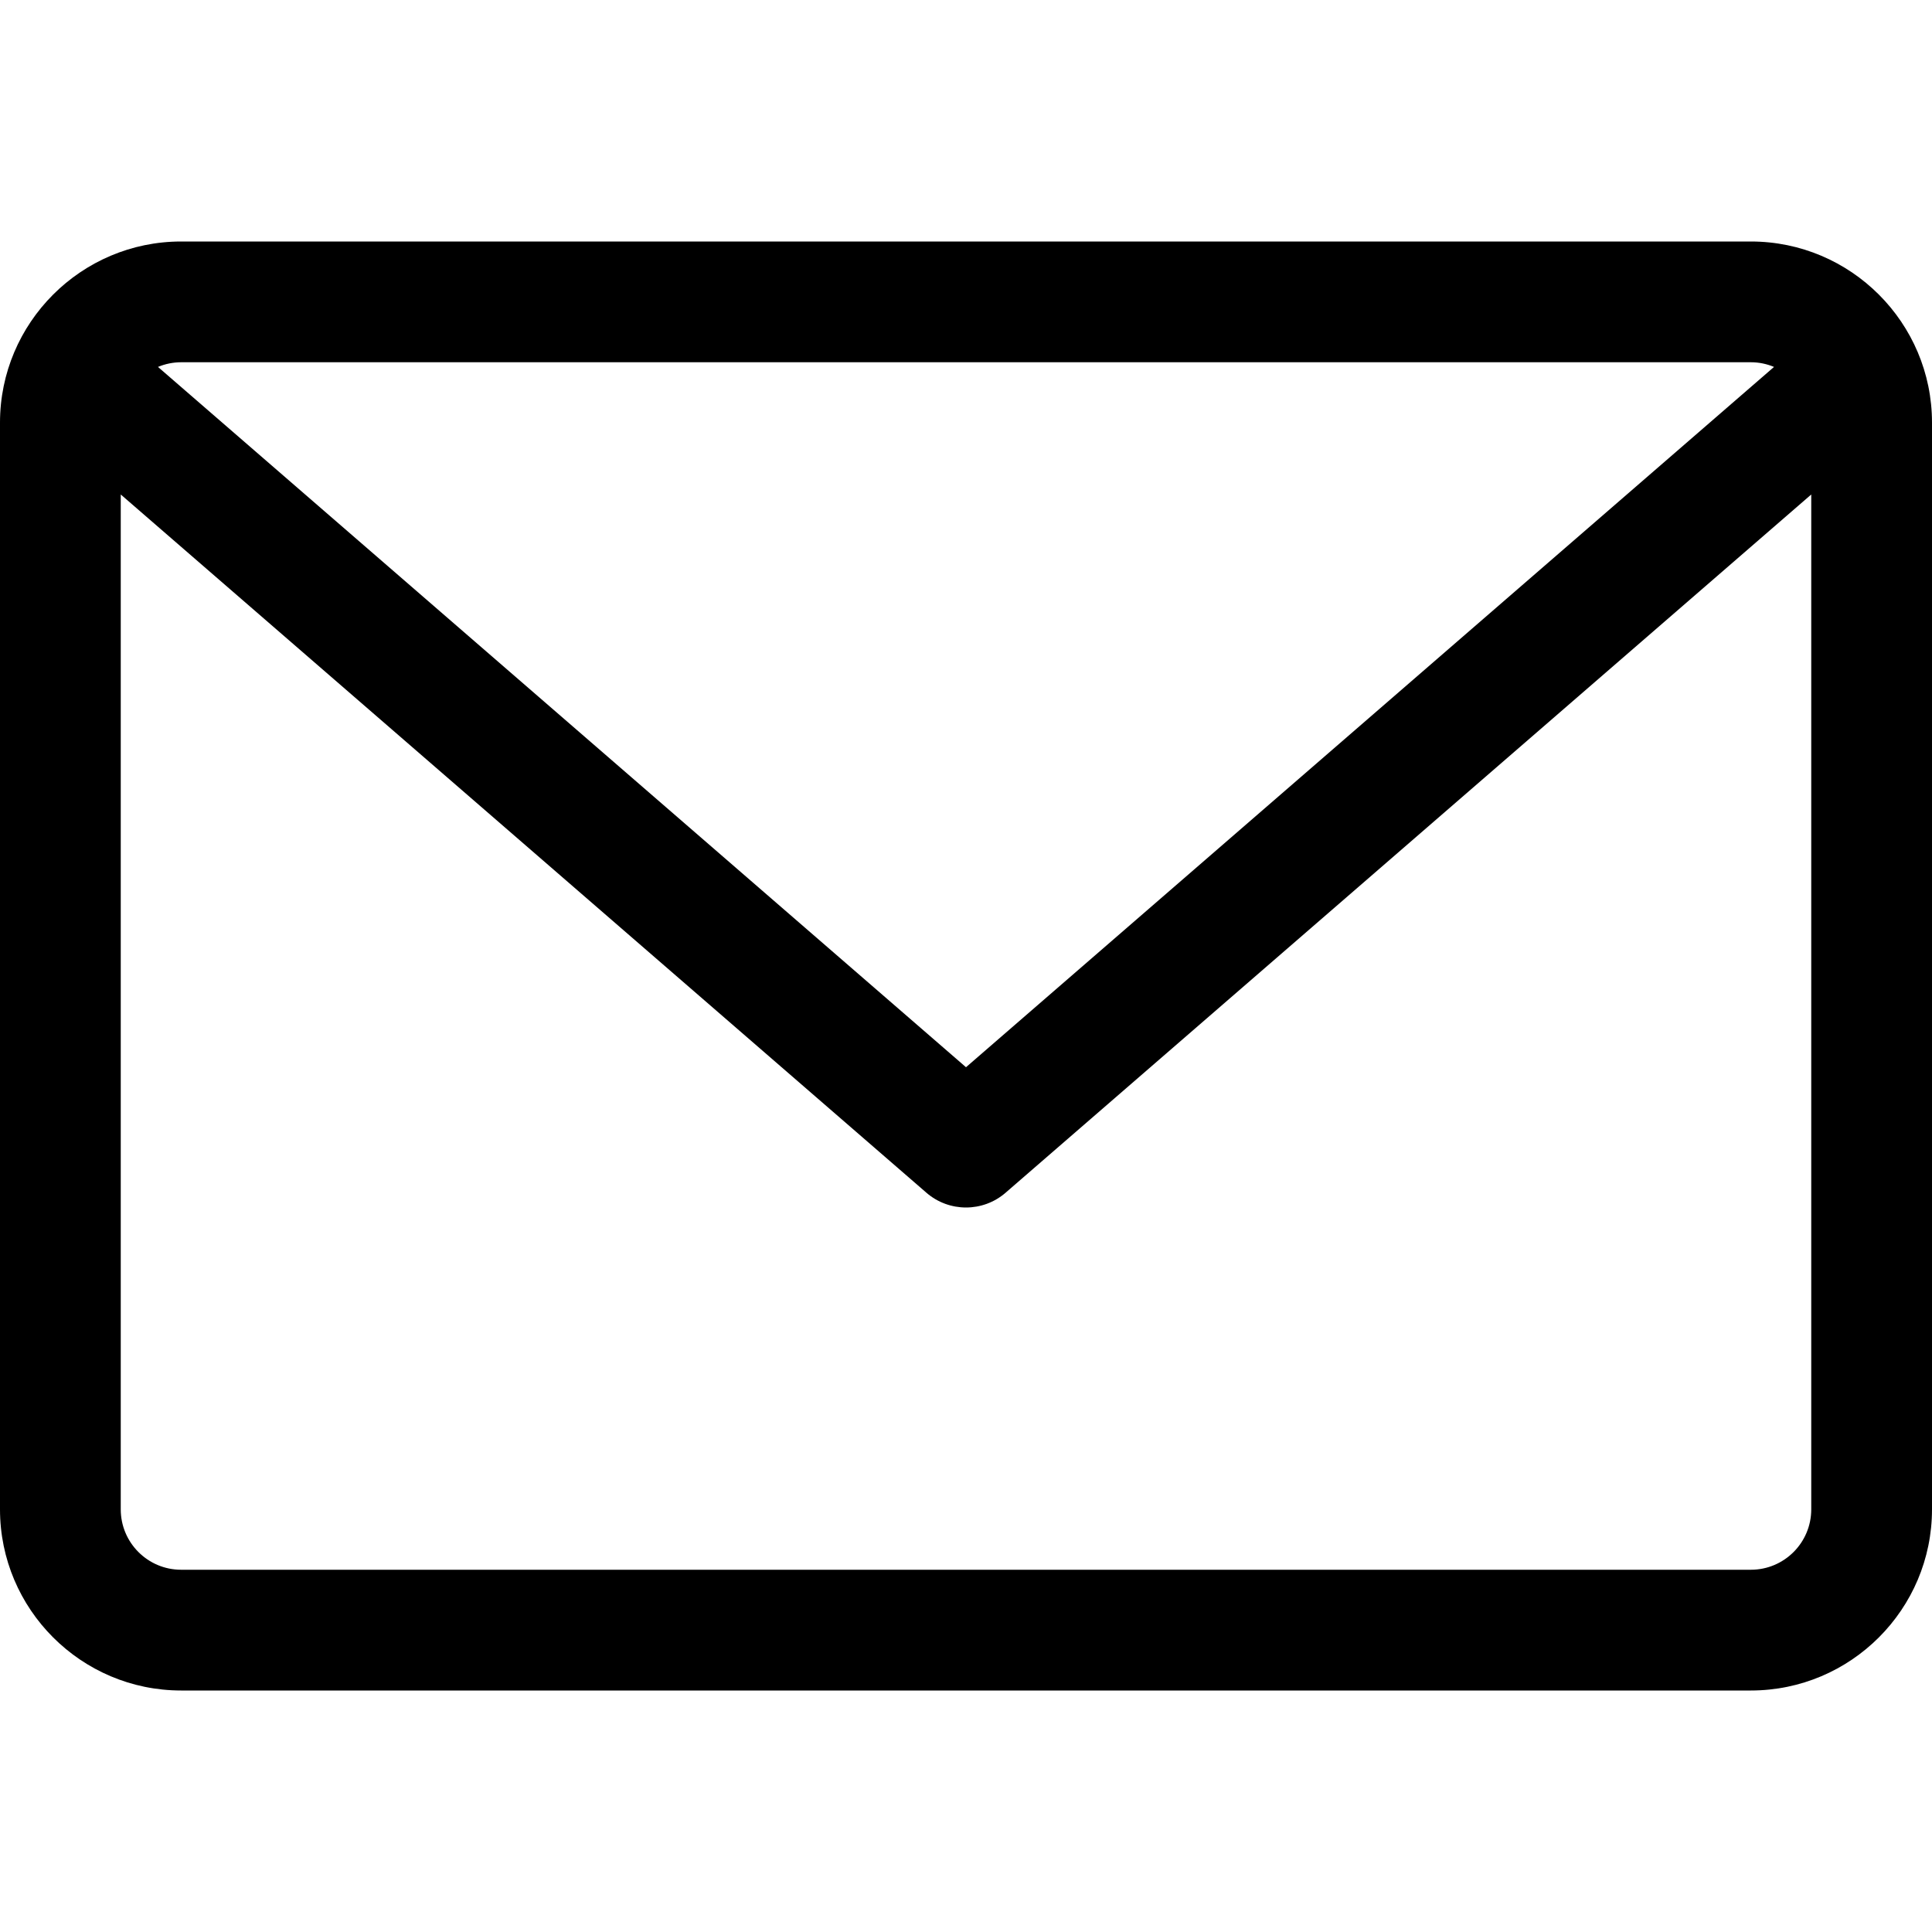
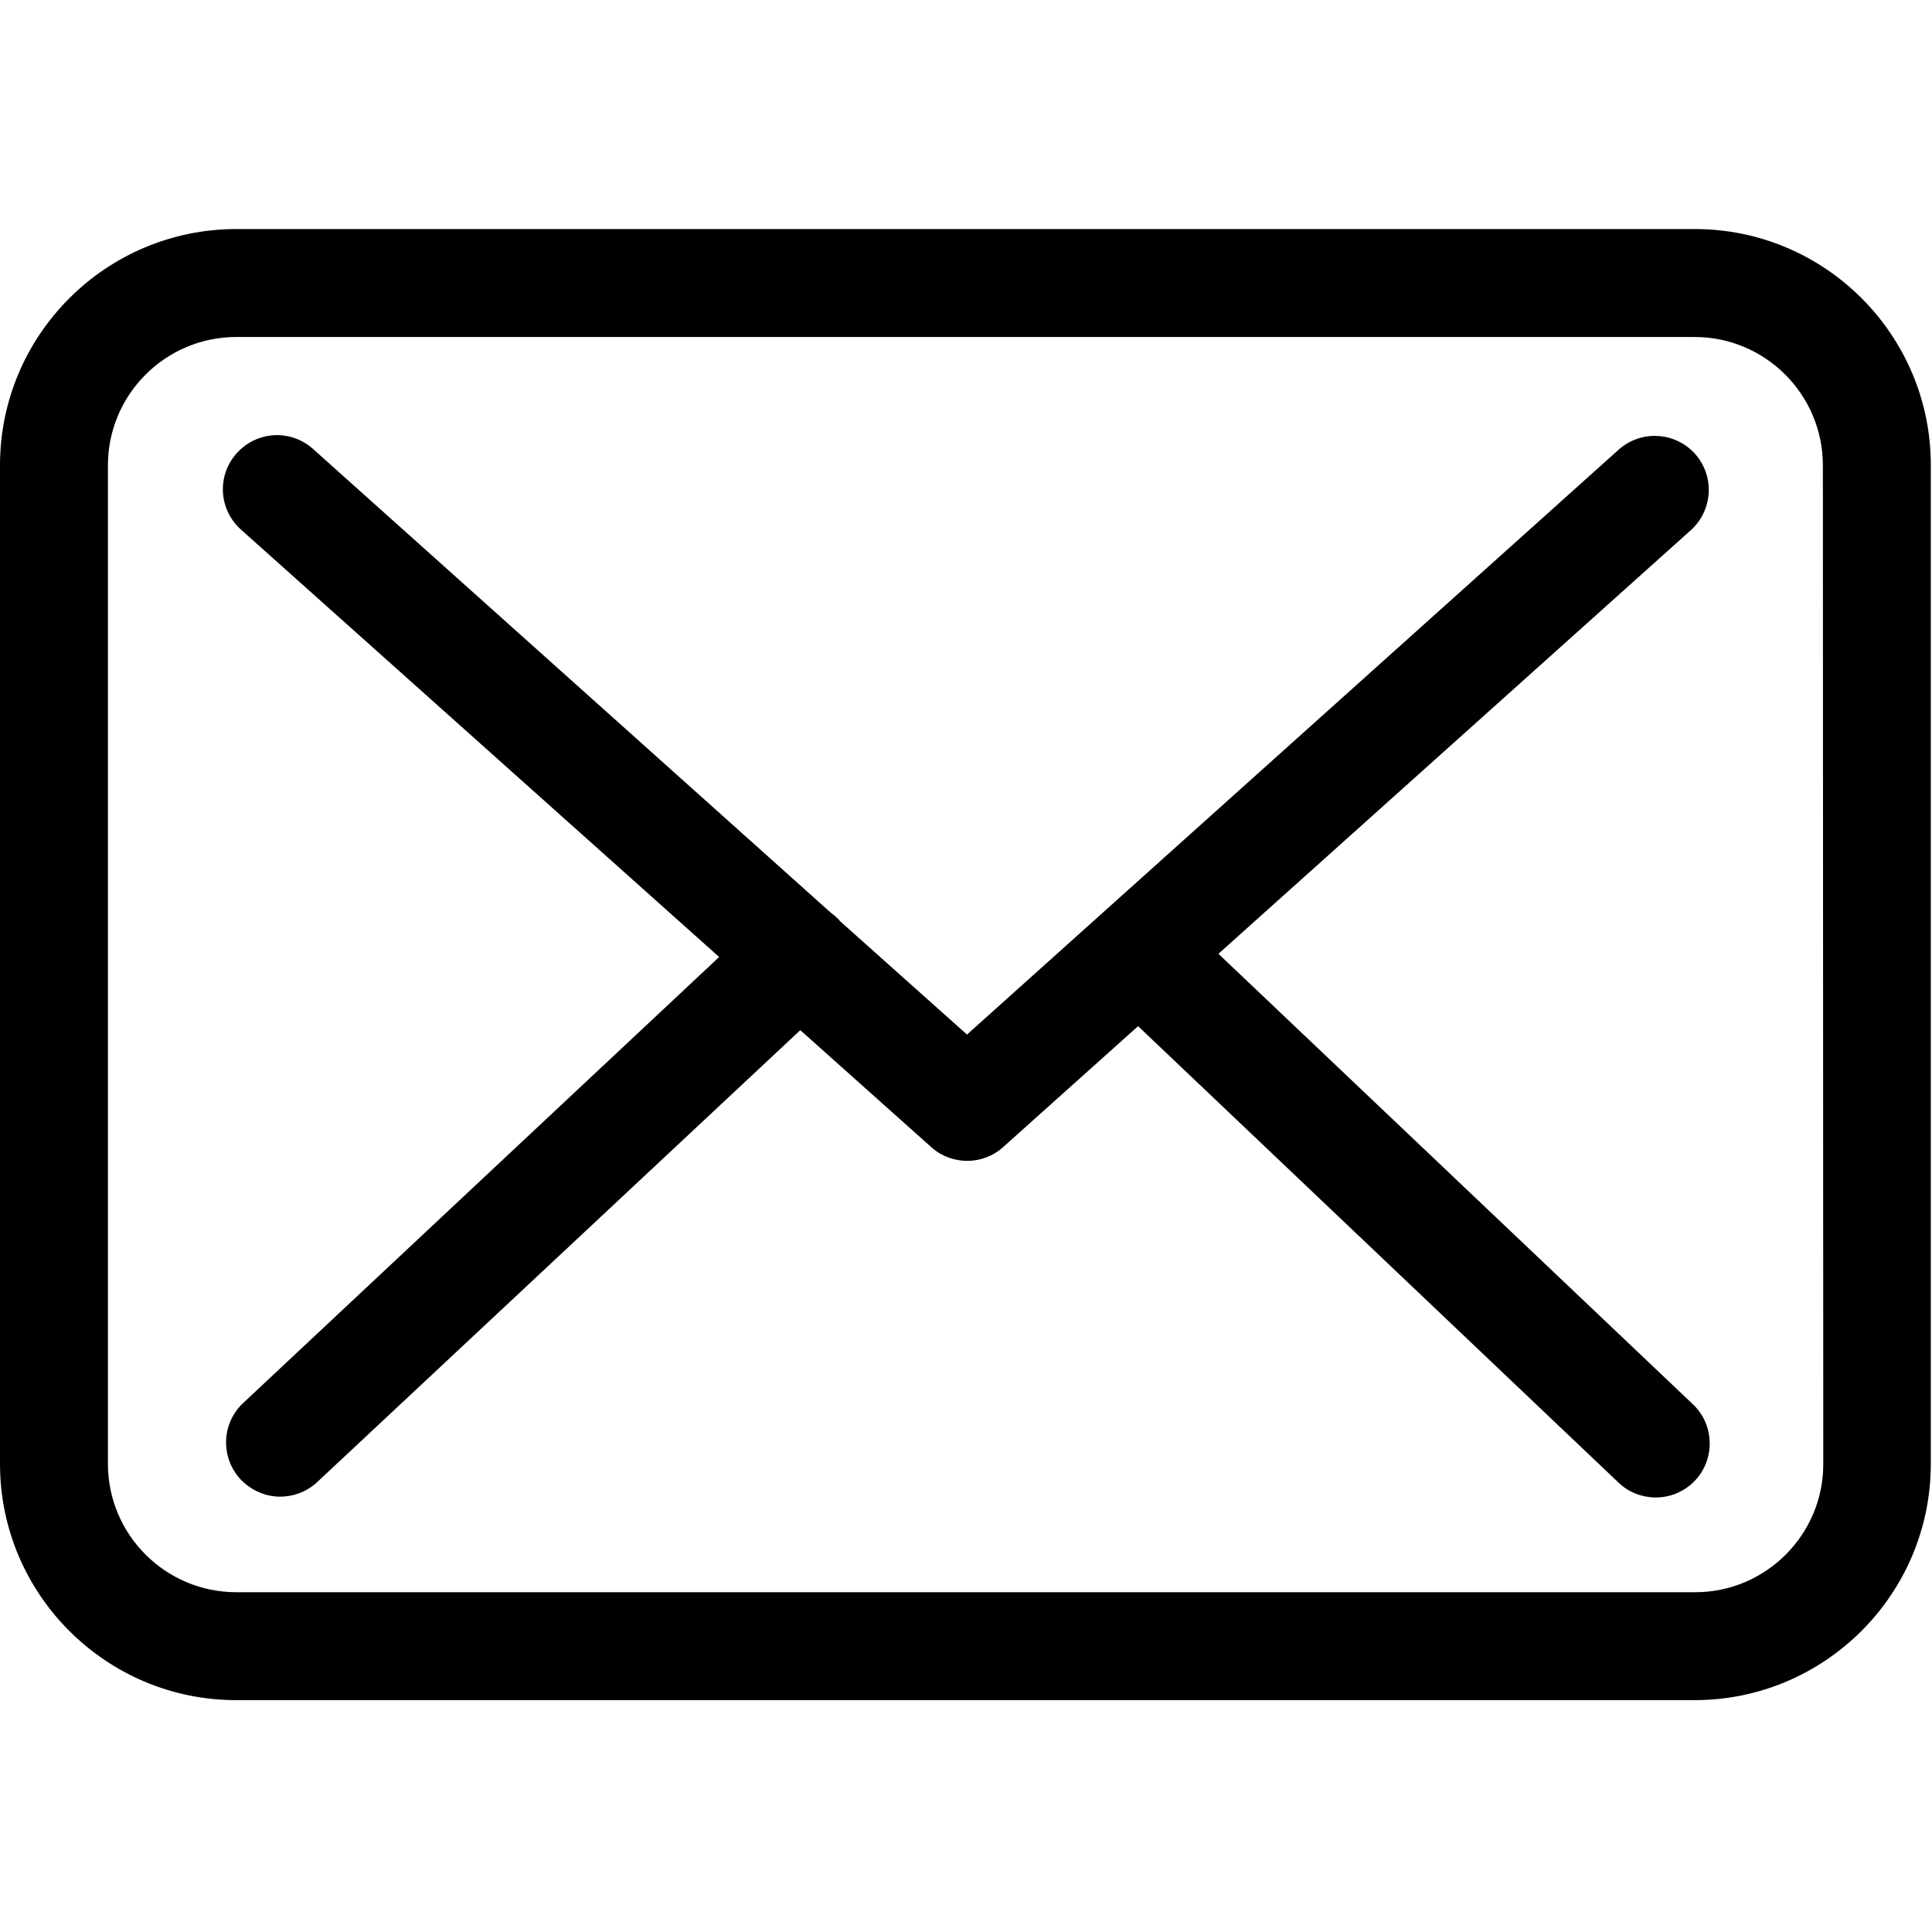
- <svg xmlns="http://www.w3.org/2000/svg" height="512" viewBox="0 0 479.058 479.058" width="512">
-   <path d="M434.146 59.882H44.912C20.146 59.882 0 80.028 0 104.794v269.47c0 24.766 20.146 44.912 44.912 44.912h389.234c24.766 0 44.912-20.146 44.912-44.912v-269.47c0-24.766-20.146-44.912-44.912-44.912zm0 29.941c2.034 0 3.969.422 5.738 1.159L239.529 264.631 39.173 90.982a14.902 14.902 0 015.738-1.159zm0 299.411H44.912c-8.26 0-14.971-6.71-14.971-14.971V122.615l199.778 173.141c2.822 2.441 6.316 3.655 9.81 3.655s6.988-1.213 9.81-3.655l199.778-173.141v251.649c-.001 8.26-6.711 14.97-14.971 14.97z" />
+ <svg xmlns="http://www.w3.org/2000/svg" viewBox="0 0 483.3 483.3">
+   <path d="M424 57.3H59.1C26.5 57.3 0 83.8 0 116.4v249.8c0 32.6 26.5 59.1 59.1 59.1h364.8c32.6 0 59.1-26.5 59.1-59.1V116.5c.1-32.6-26.4-59.2-59-59.2zm32.1 309c0 17.6-14.4 32-32 32h-365c-17.7 0-32.1-14.4-32.1-32.1V116.4c0-17.7 14.4-32.1 32.1-32.1h364.8c17.7 0 32.1 14.4 32.1 32.1l.1 249.9z" />
+   <path d="M304.8 238.6l118.2-106c5.5-5 6-13.5 1-19.1-5-5.5-13.5-6-19.1-1l-163 146.3-31.8-28.4c-.1-.1-.2-.2-.2-.3-.7-.7-1.4-1.3-2.2-1.9L78.3 112.3c-5.6-5-14.1-4.5-19.1 1.1s-4.5 14.1 1.1 19.1l119.6 106.9L60.8 351c-5.4 5.1-5.7 13.6-.6 19.1 2.7 2.8 6.3 4.3 9.9 4.3 3.3 0 6.6-1.2 9.2-3.6l120.9-113.1L233 287c2.6 2.3 5.8 3.4 9 3.4s6.5-1.2 9-3.5l33.7-30.2 120.2 114.2c2.6 2.5 6 3.7 9.3 3.7 3.6 0 7.1-1.4 9.8-4.2 5.1-5.4 4.9-14-.5-19.1L304.8 238.6z" />
</svg>
